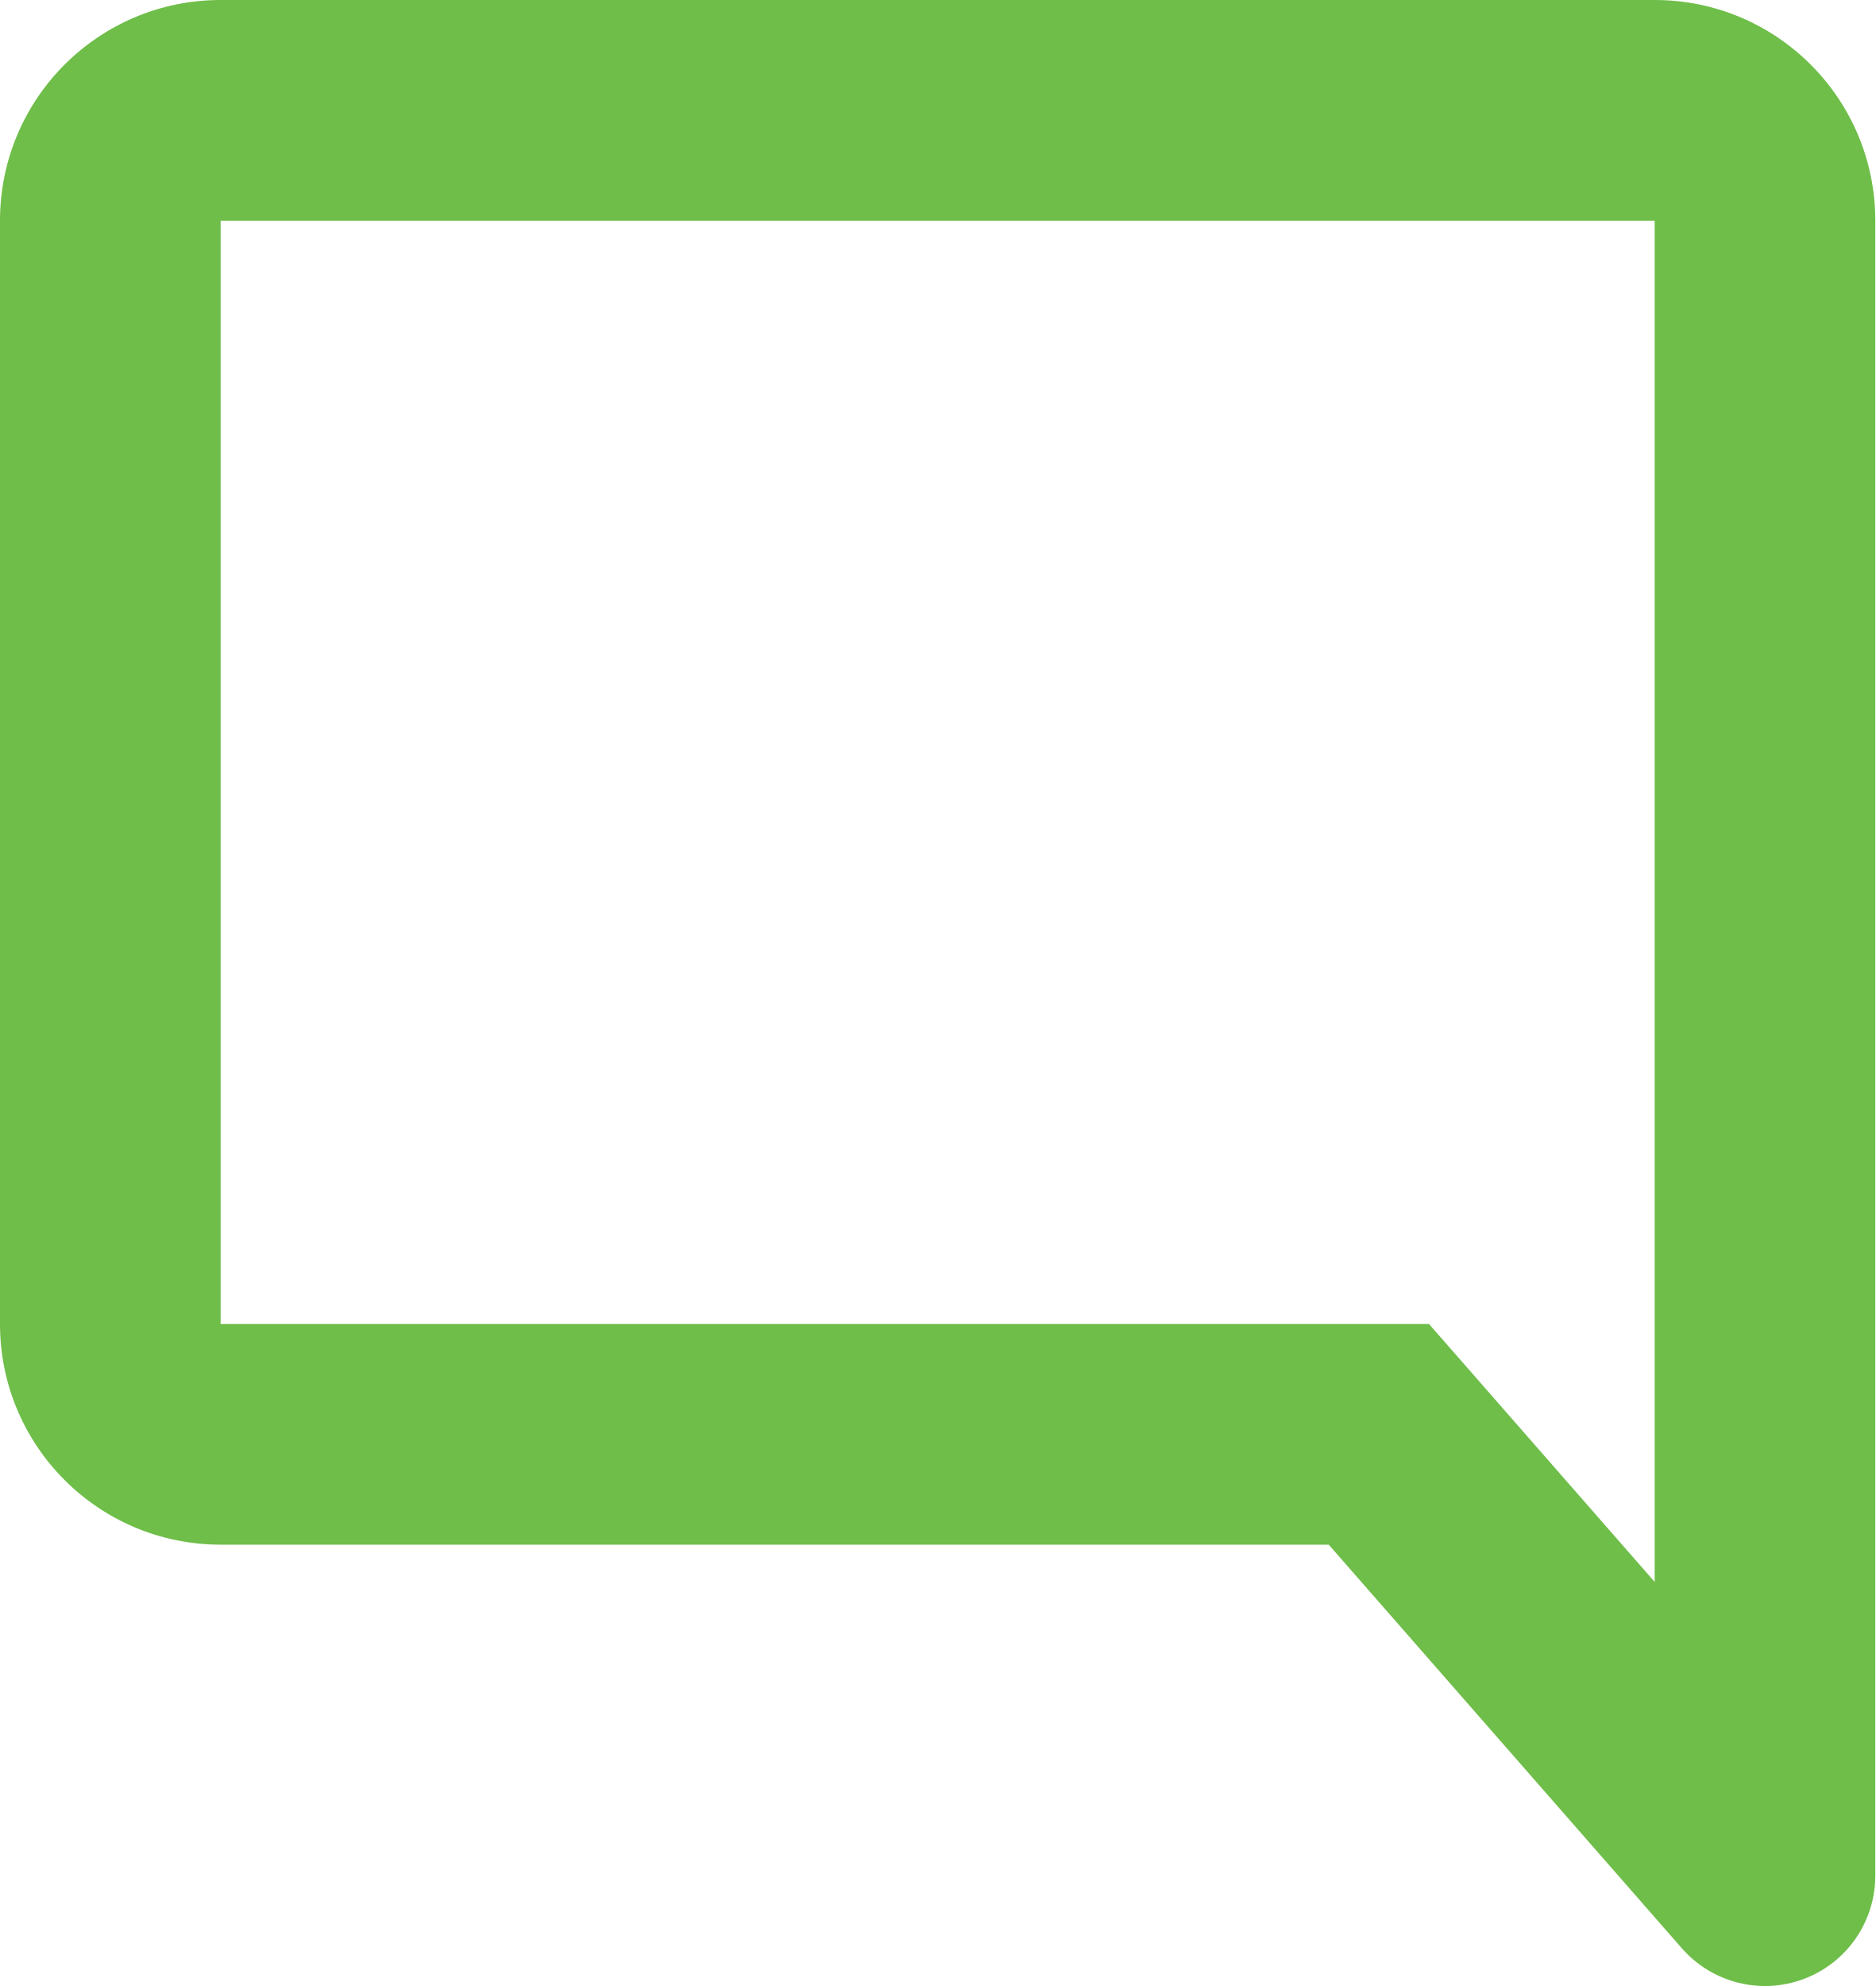
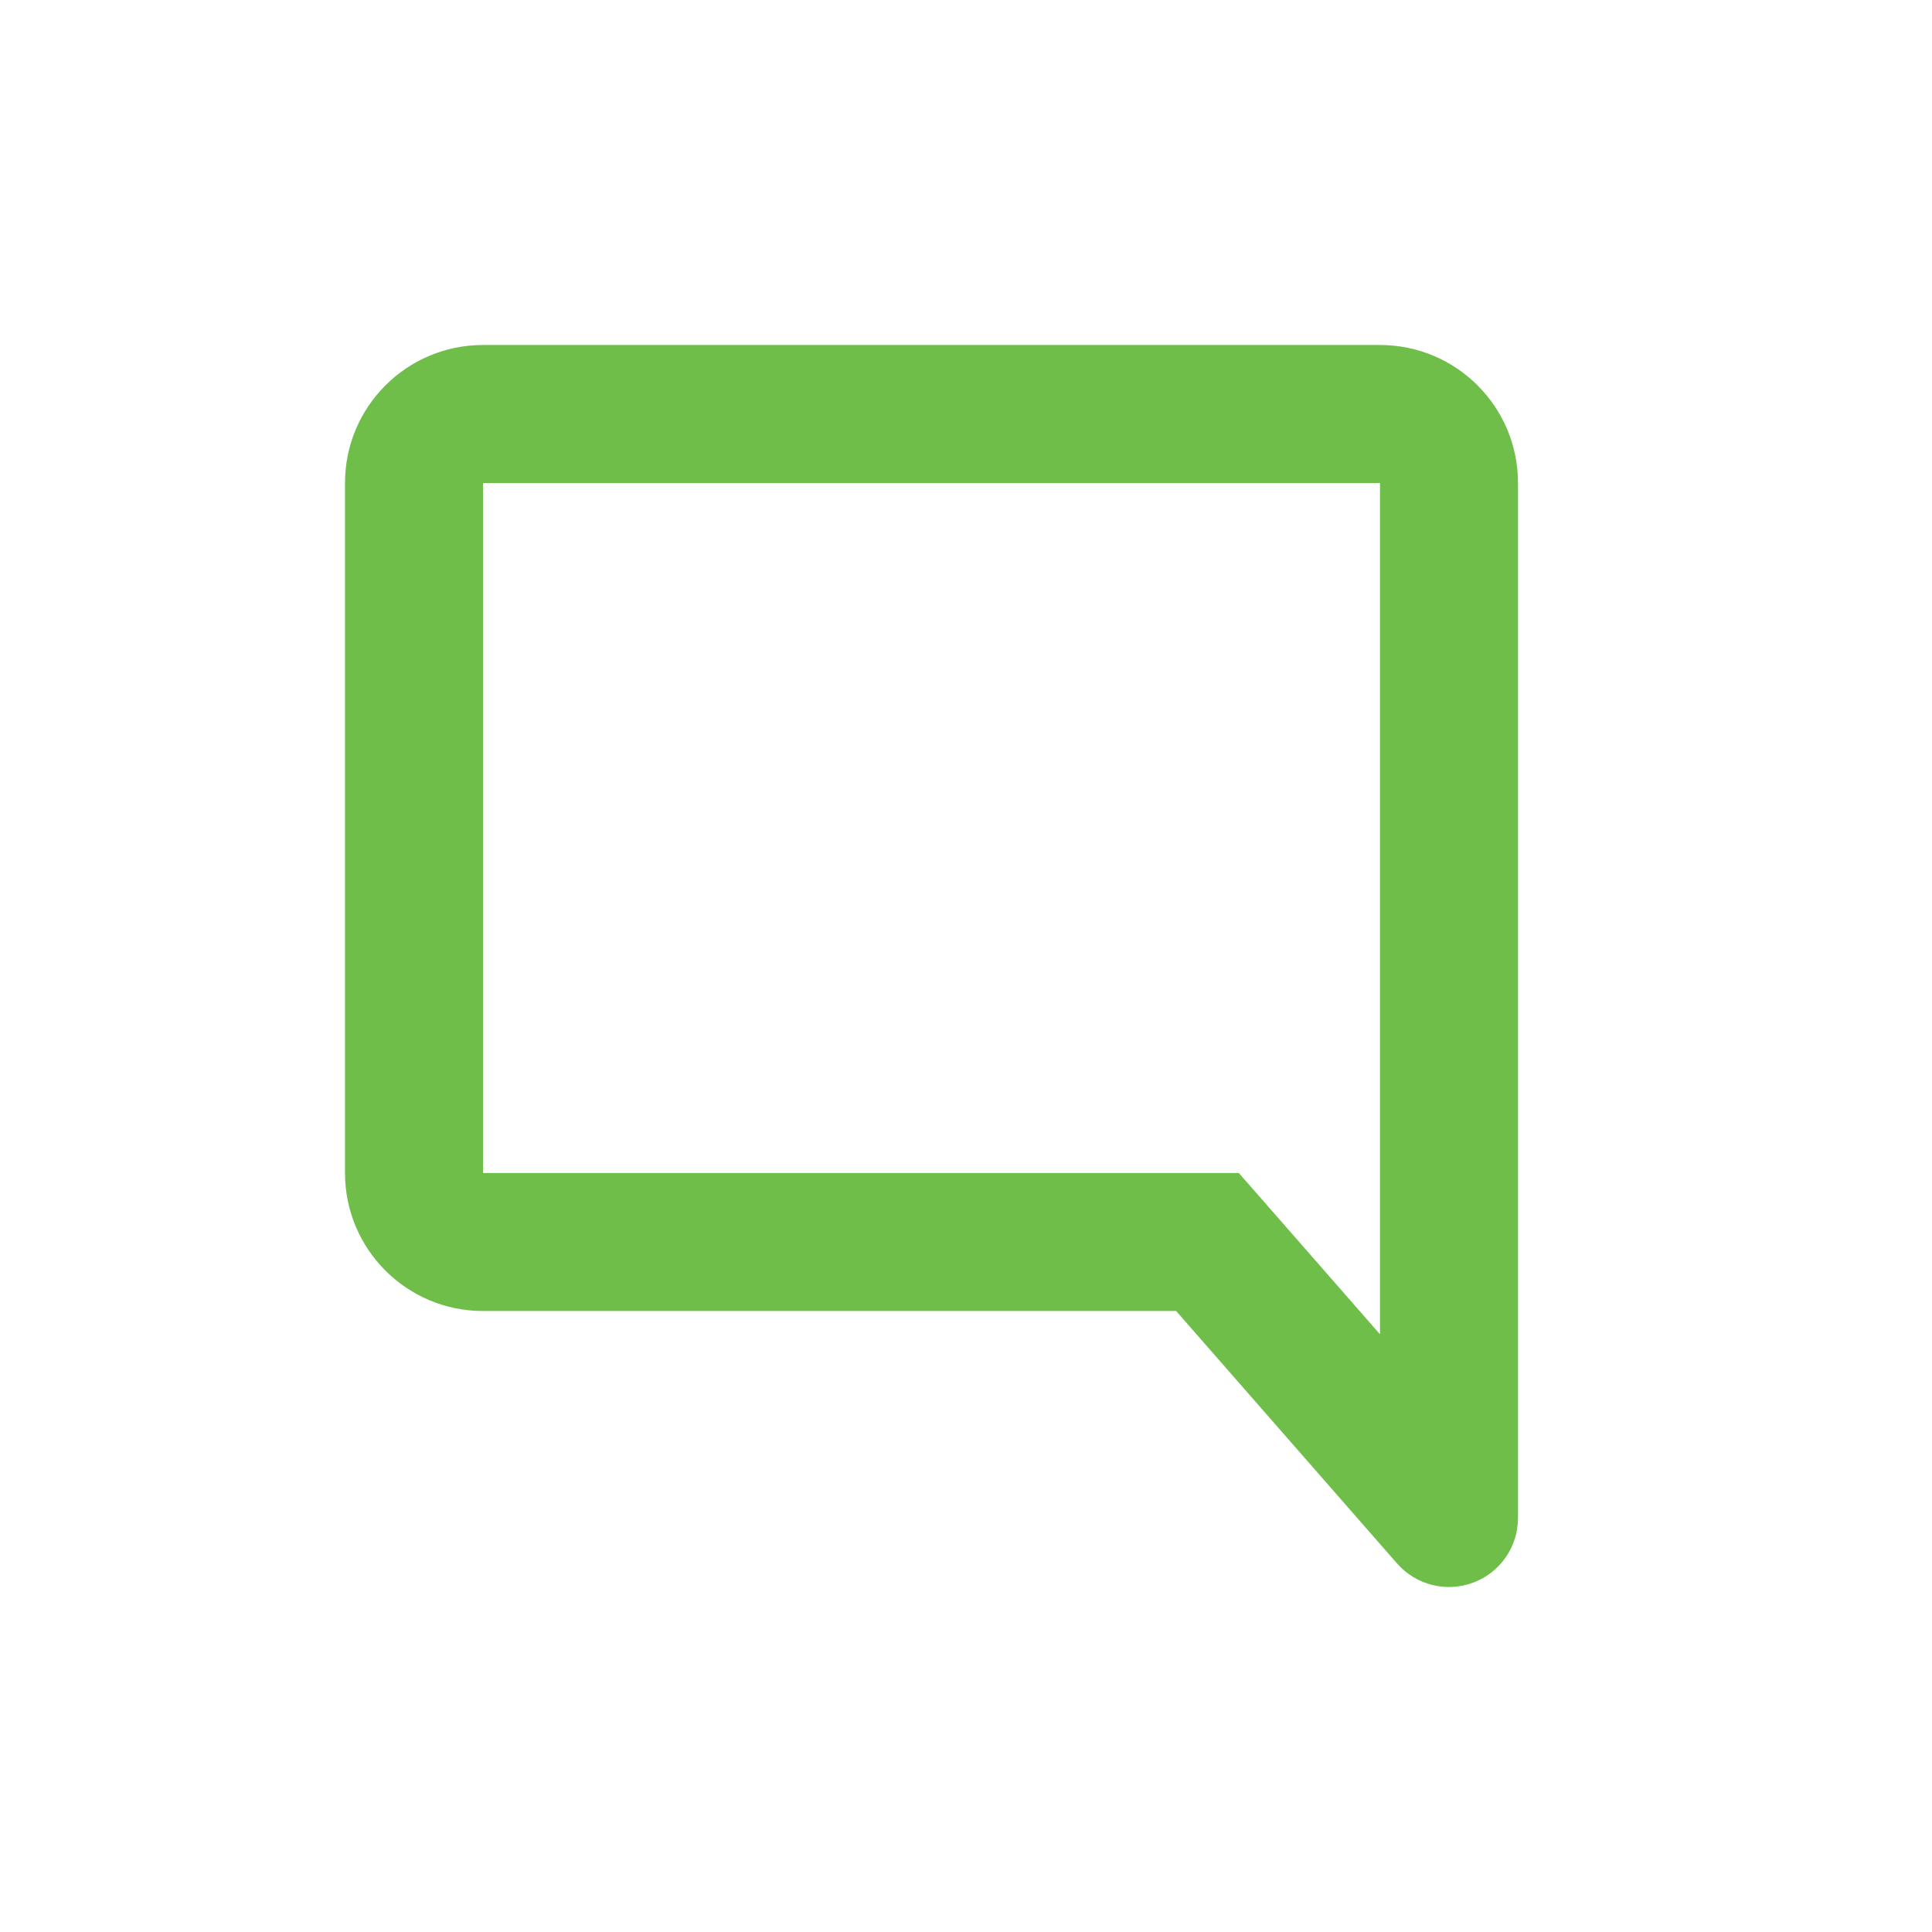
- <svg xmlns="http://www.w3.org/2000/svg" width="17" height="18" viewBox="0 0 17 18" fill="none">
-   <path d="M12.5 13L13.253 12.341L12.954 12H12.5V13ZM16 17L15.247 17.659C15.522 17.972 15.962 18.083 16.352 17.936C16.742 17.79 17 17.417 17 17H16ZM0 2V12H2V2H0ZM2 14H12.5V12H2V14ZM11.747 13.659L15.247 17.659L16.753 16.341L13.253 12.341L11.747 13.659ZM17 17V2H15V17H17ZM15 0H2V2H15V0ZM17 2C17 0.895 16.105 0 15 0V2H17ZM0 12C0 13.105 0.895 14 2 14V12H0ZM2 2H2V0C0.895 0 0 0.895 0 2H2Z" fill="#6EBE49" />
+ <svg xmlns="http://www.w3.org/2000/svg" width="28" height="28" viewBox="0 0 28 28" fill="none">
+   <path d="M17.5 18L18.253 17.341L17.954 17H17.5V18ZM21 22L20.247 22.659C20.522 22.972 20.962 23.083 21.352 22.936C21.742 22.79 22 22.417 22 22H21ZM5 7V17H7V7H5ZM7 19H17.5V17H7V19ZM16.747 18.659L20.247 22.659L21.753 21.341L18.253 17.341L16.747 18.659ZM22 22V7H20V22H22ZM20 5H7V7H20V5ZM22 7C22 5.895 21.105 5 20 5V7H22ZM5 17C5 18.105 5.895 19 7 19V17H5ZM7 7H7V5C5.895 5 5 5.895 5 7H7Z" fill="#6EBE49" />
</svg>
